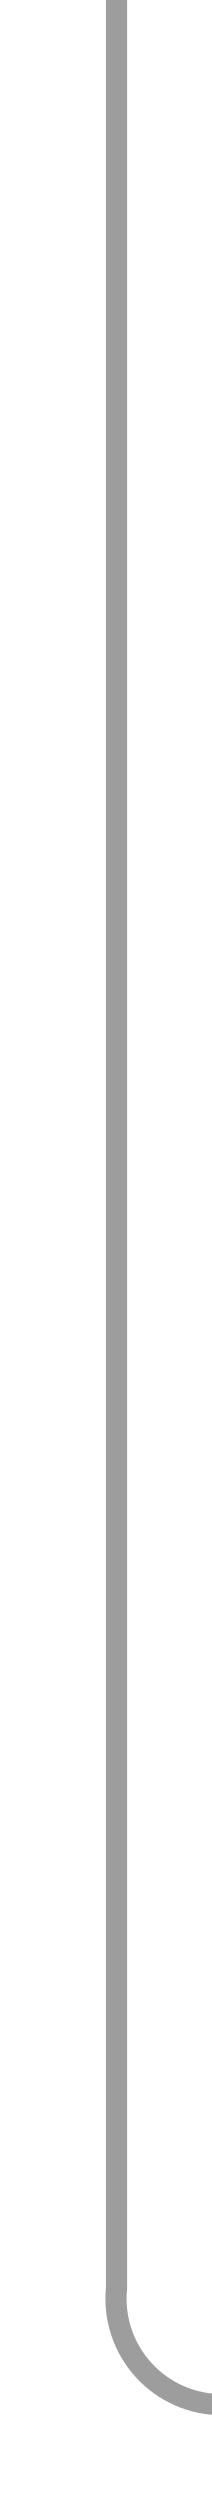
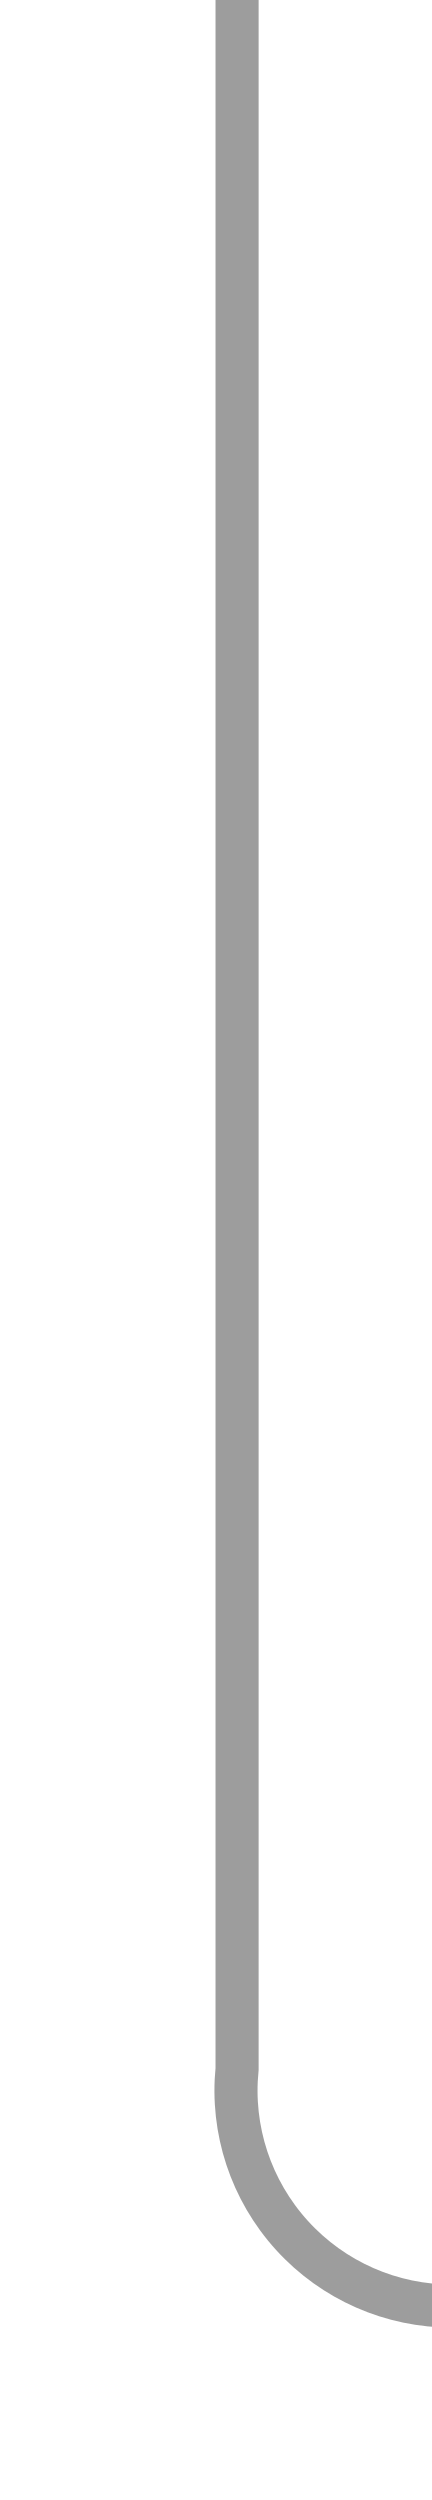
- <svg xmlns="http://www.w3.org/2000/svg" version="1.1" width="10px" height="118px" preserveAspectRatio="xMidYMin meet" viewBox="77 125  8 118">
-   <path d="M 81.5 125  L 81.5 233  A 5 5 0 0 0 86.5 238.5 L 109 238.5  " stroke-width="1" stroke="#9d9d9d" fill="none" />
+ <svg xmlns="http://www.w3.org/2000/svg" version="1.1" width="10px" height="58px" preserveAspectRatio="xMidYMin meet" viewBox="77 125  8 58">
+   <path d="M 81.5 125  L 81.5 173  A 5 5 0 0 0 86.5 178.5 L 109 178.5  " stroke-width="1" stroke="#9d9d9d" fill="none" />
</svg>
